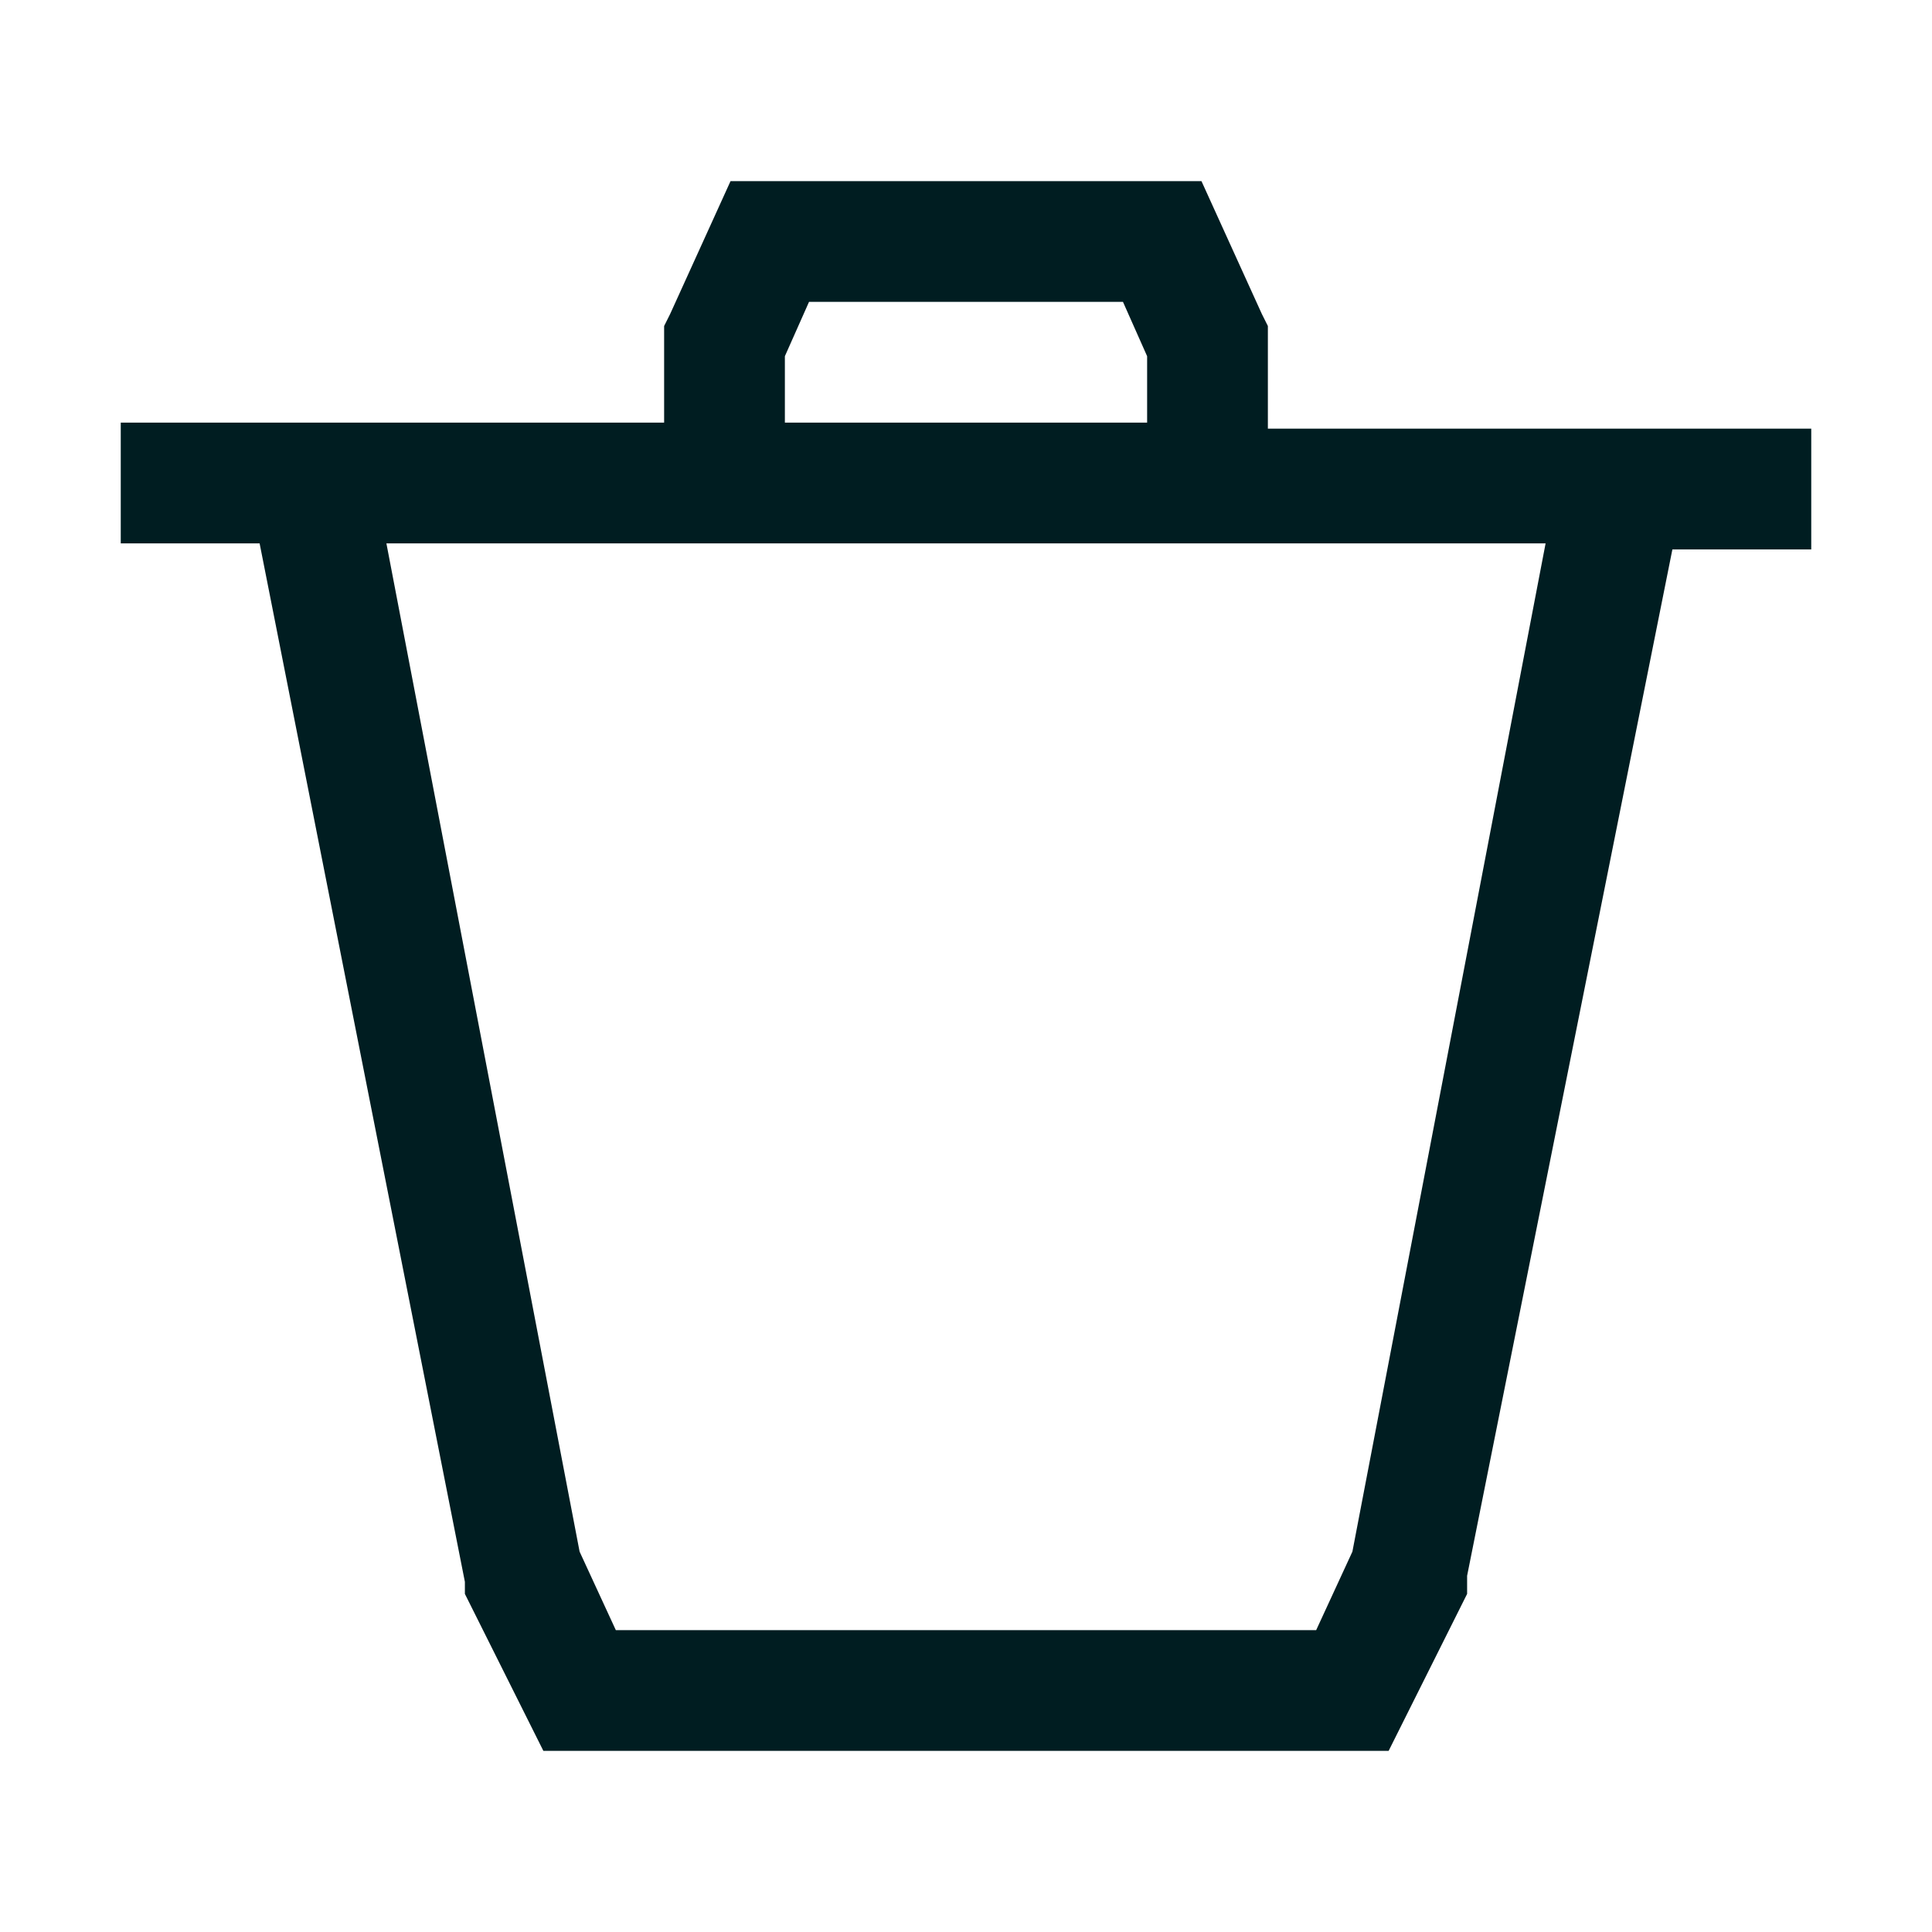
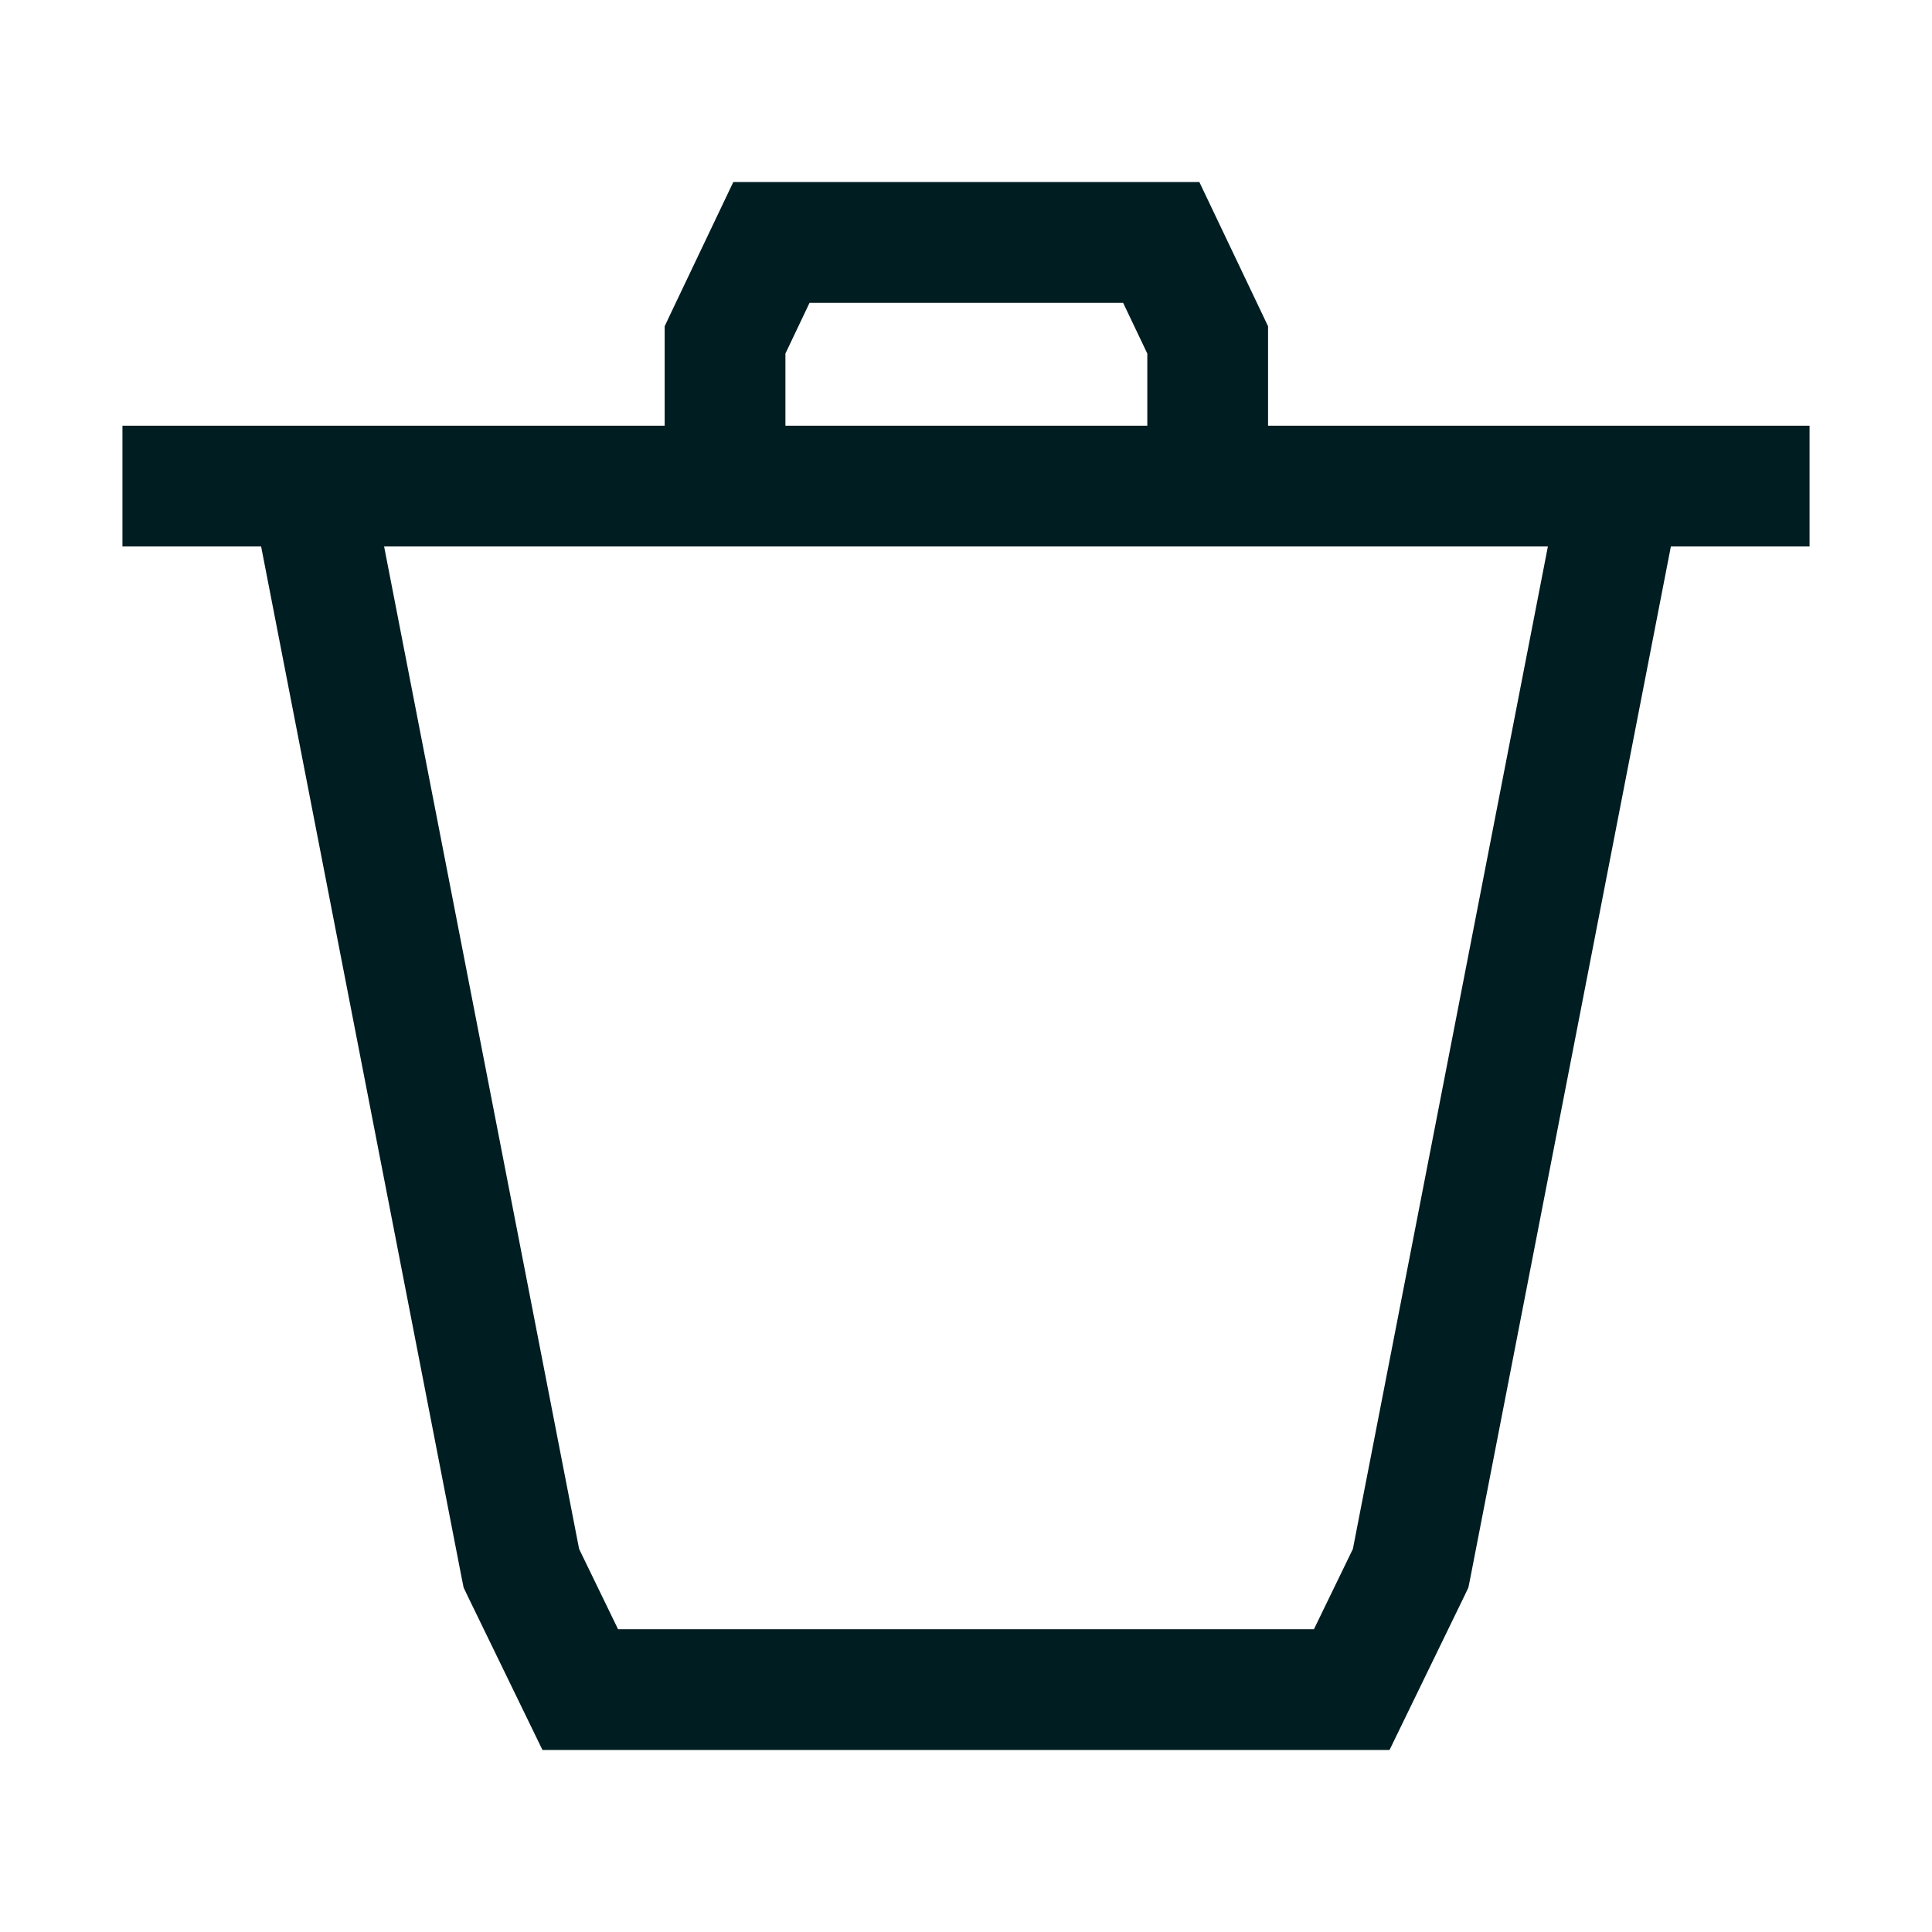
- <svg xmlns="http://www.w3.org/2000/svg" fill="none" viewBox="0 0 32 32">
-   <path fill="#001d21" fill-rule="evenodd" d="m19.9 3 1 2.2.1.2v1.7h9v2h-2.3l-3.4 17v.3L23 29H9l-1.3-2.6v-.2L4.3 9H2V7h9V5.4l.1-.2 1-2.2zM9.6 25.7l.6 1.3h11.6l.6-1.3L25.6 9H6.4zM13 5.9V7h6V5.9l-.4-.9h-5.2z" clip-rule="evenodd" />
+ <svg xmlns="http://www.w3.org/2000/svg" width="32" height="32" viewBox="0 0 32 32" fill="none">
+   <path fill-rule="evenodd" clip-rule="evenodd" d="M19.865 3.015L20.906 5.2L21.003 5.404V7.051H29.972V9.051H27.675L24.347 26.167L24.321 26.295L24.265 26.413L23.015 28.985H8.985L7.735 26.413L7.679 26.295L7.653 26.167L4.325 9.051H2.028V7.051H11.009V5.404L11.105 5.2L12.146 3.015H19.865ZM9.592 25.656L10.237 26.985H21.763L22.408 25.656L25.638 9.051H6.362L9.592 25.656ZM13.009 5.856V7.051H19.003V5.856L18.602 5.015H13.409L13.009 5.856Z" fill="#001D21" />
</svg>
